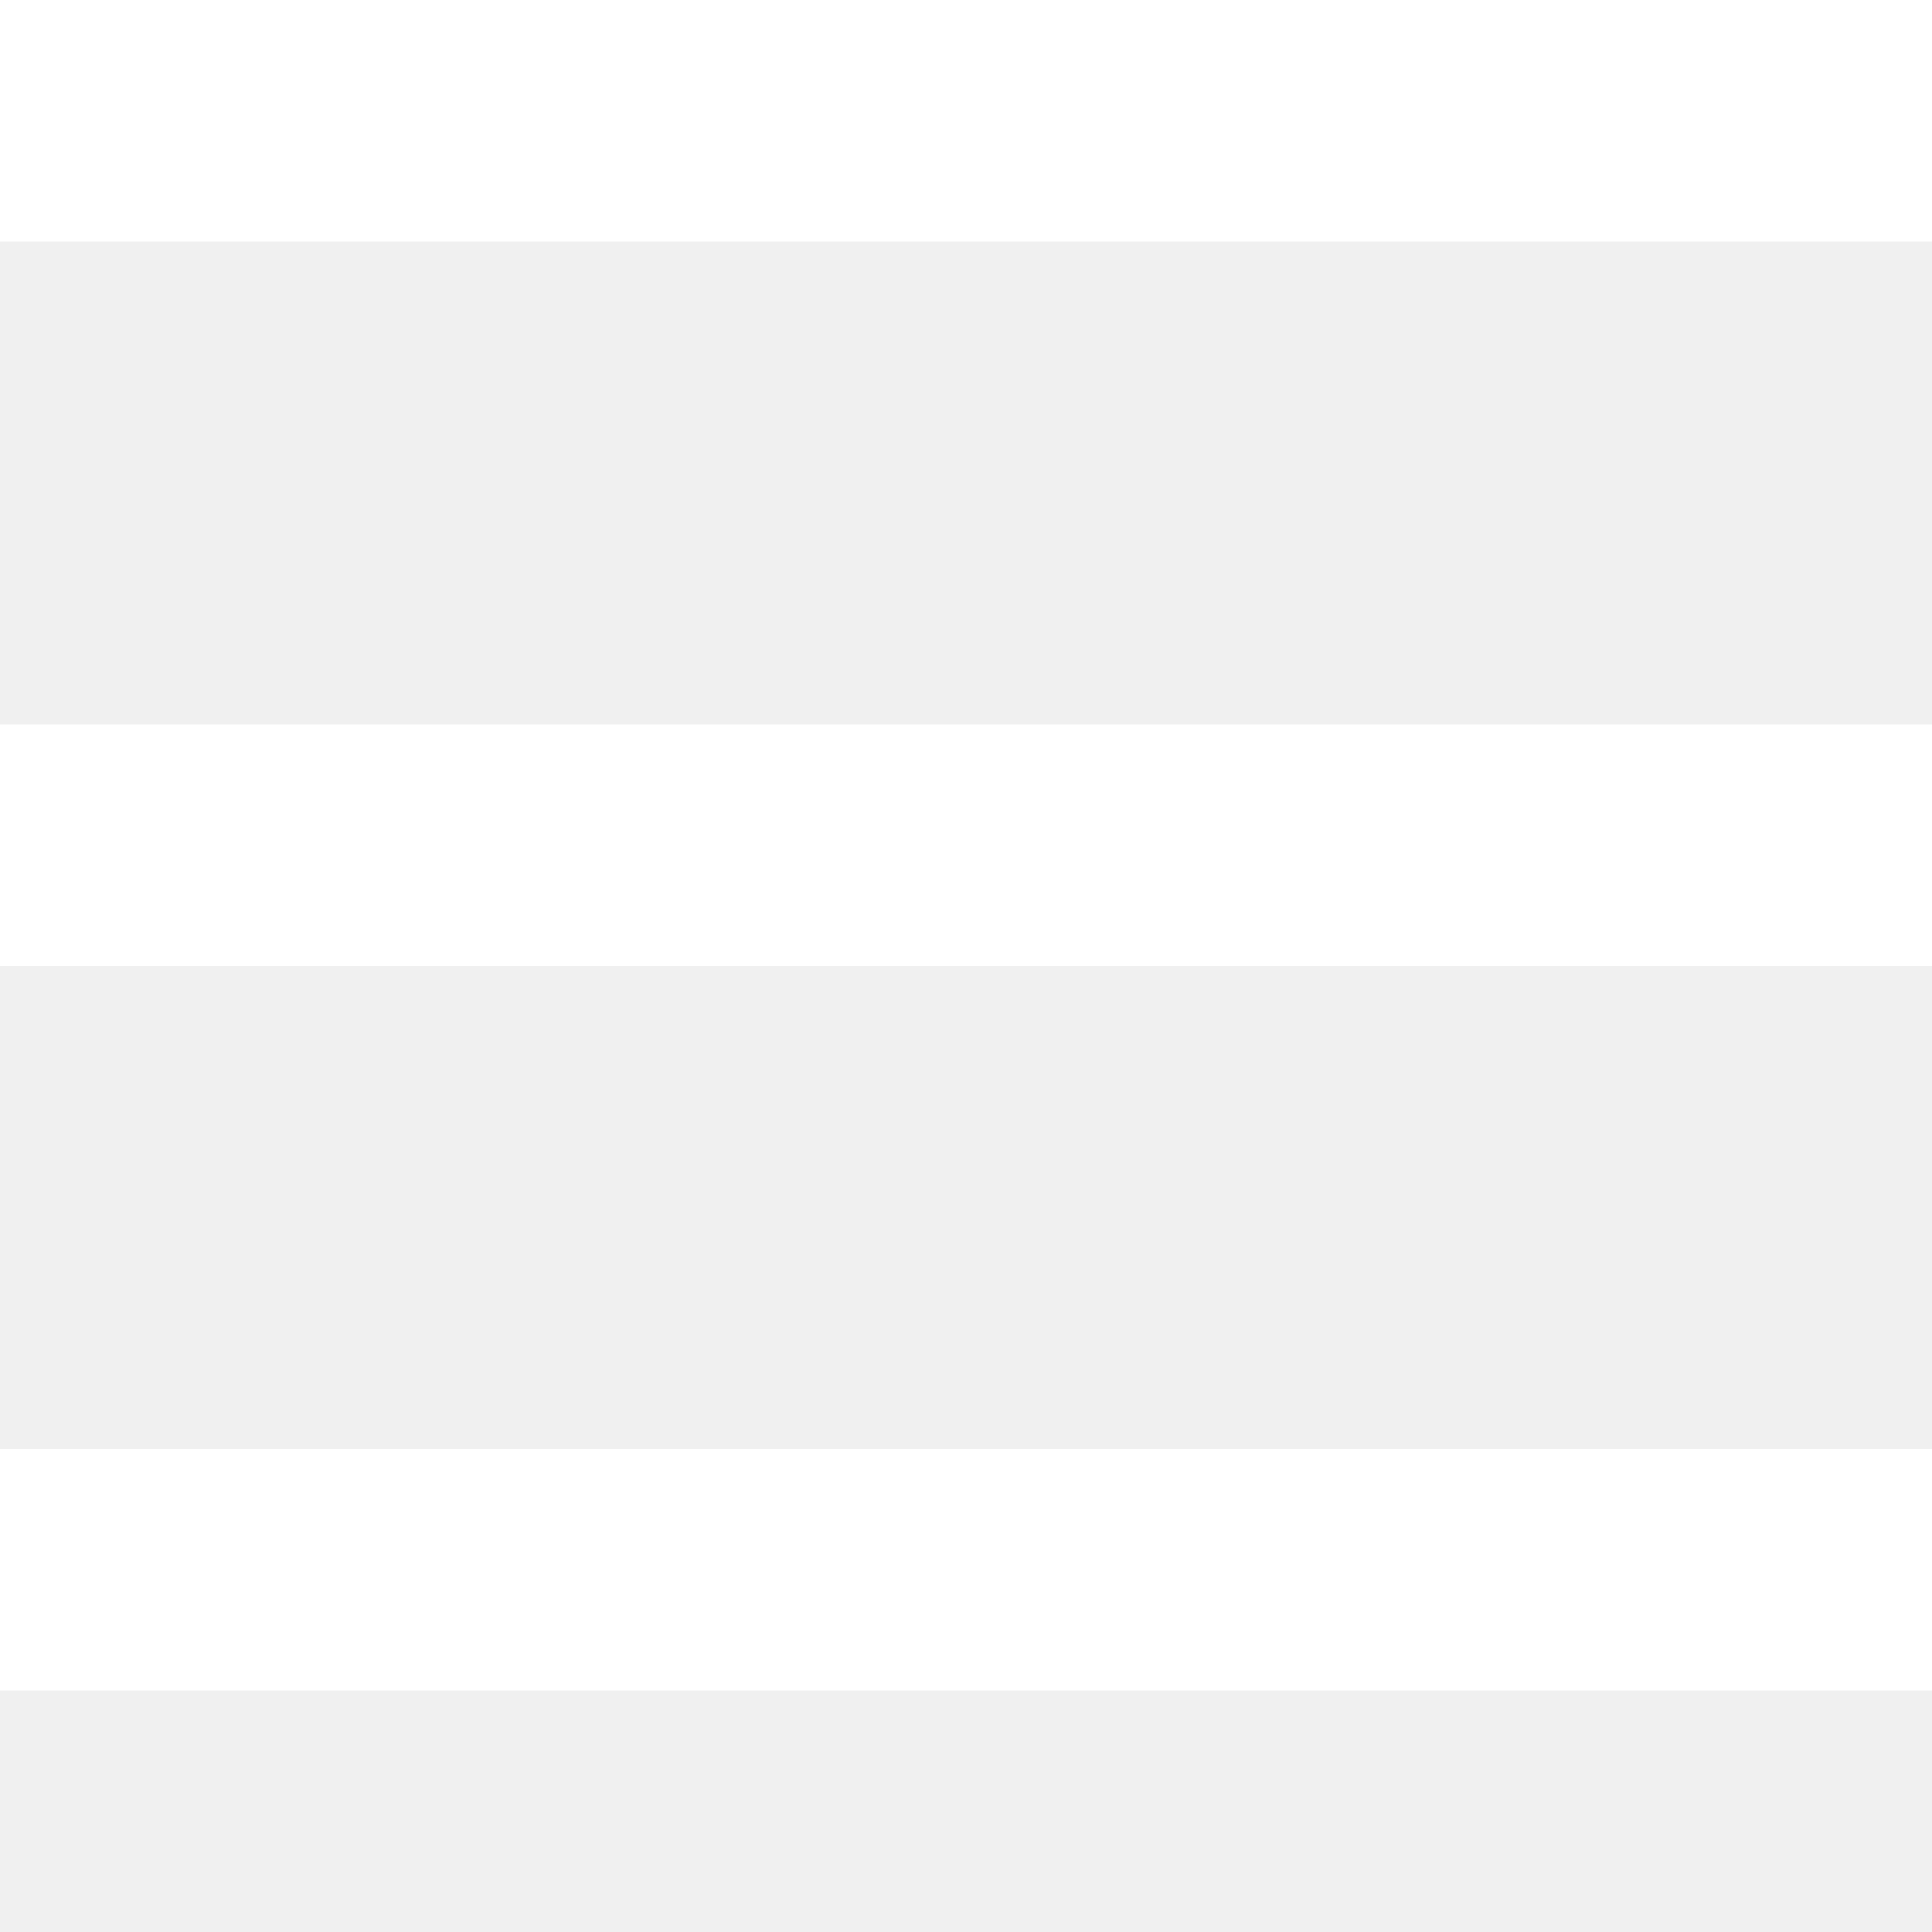
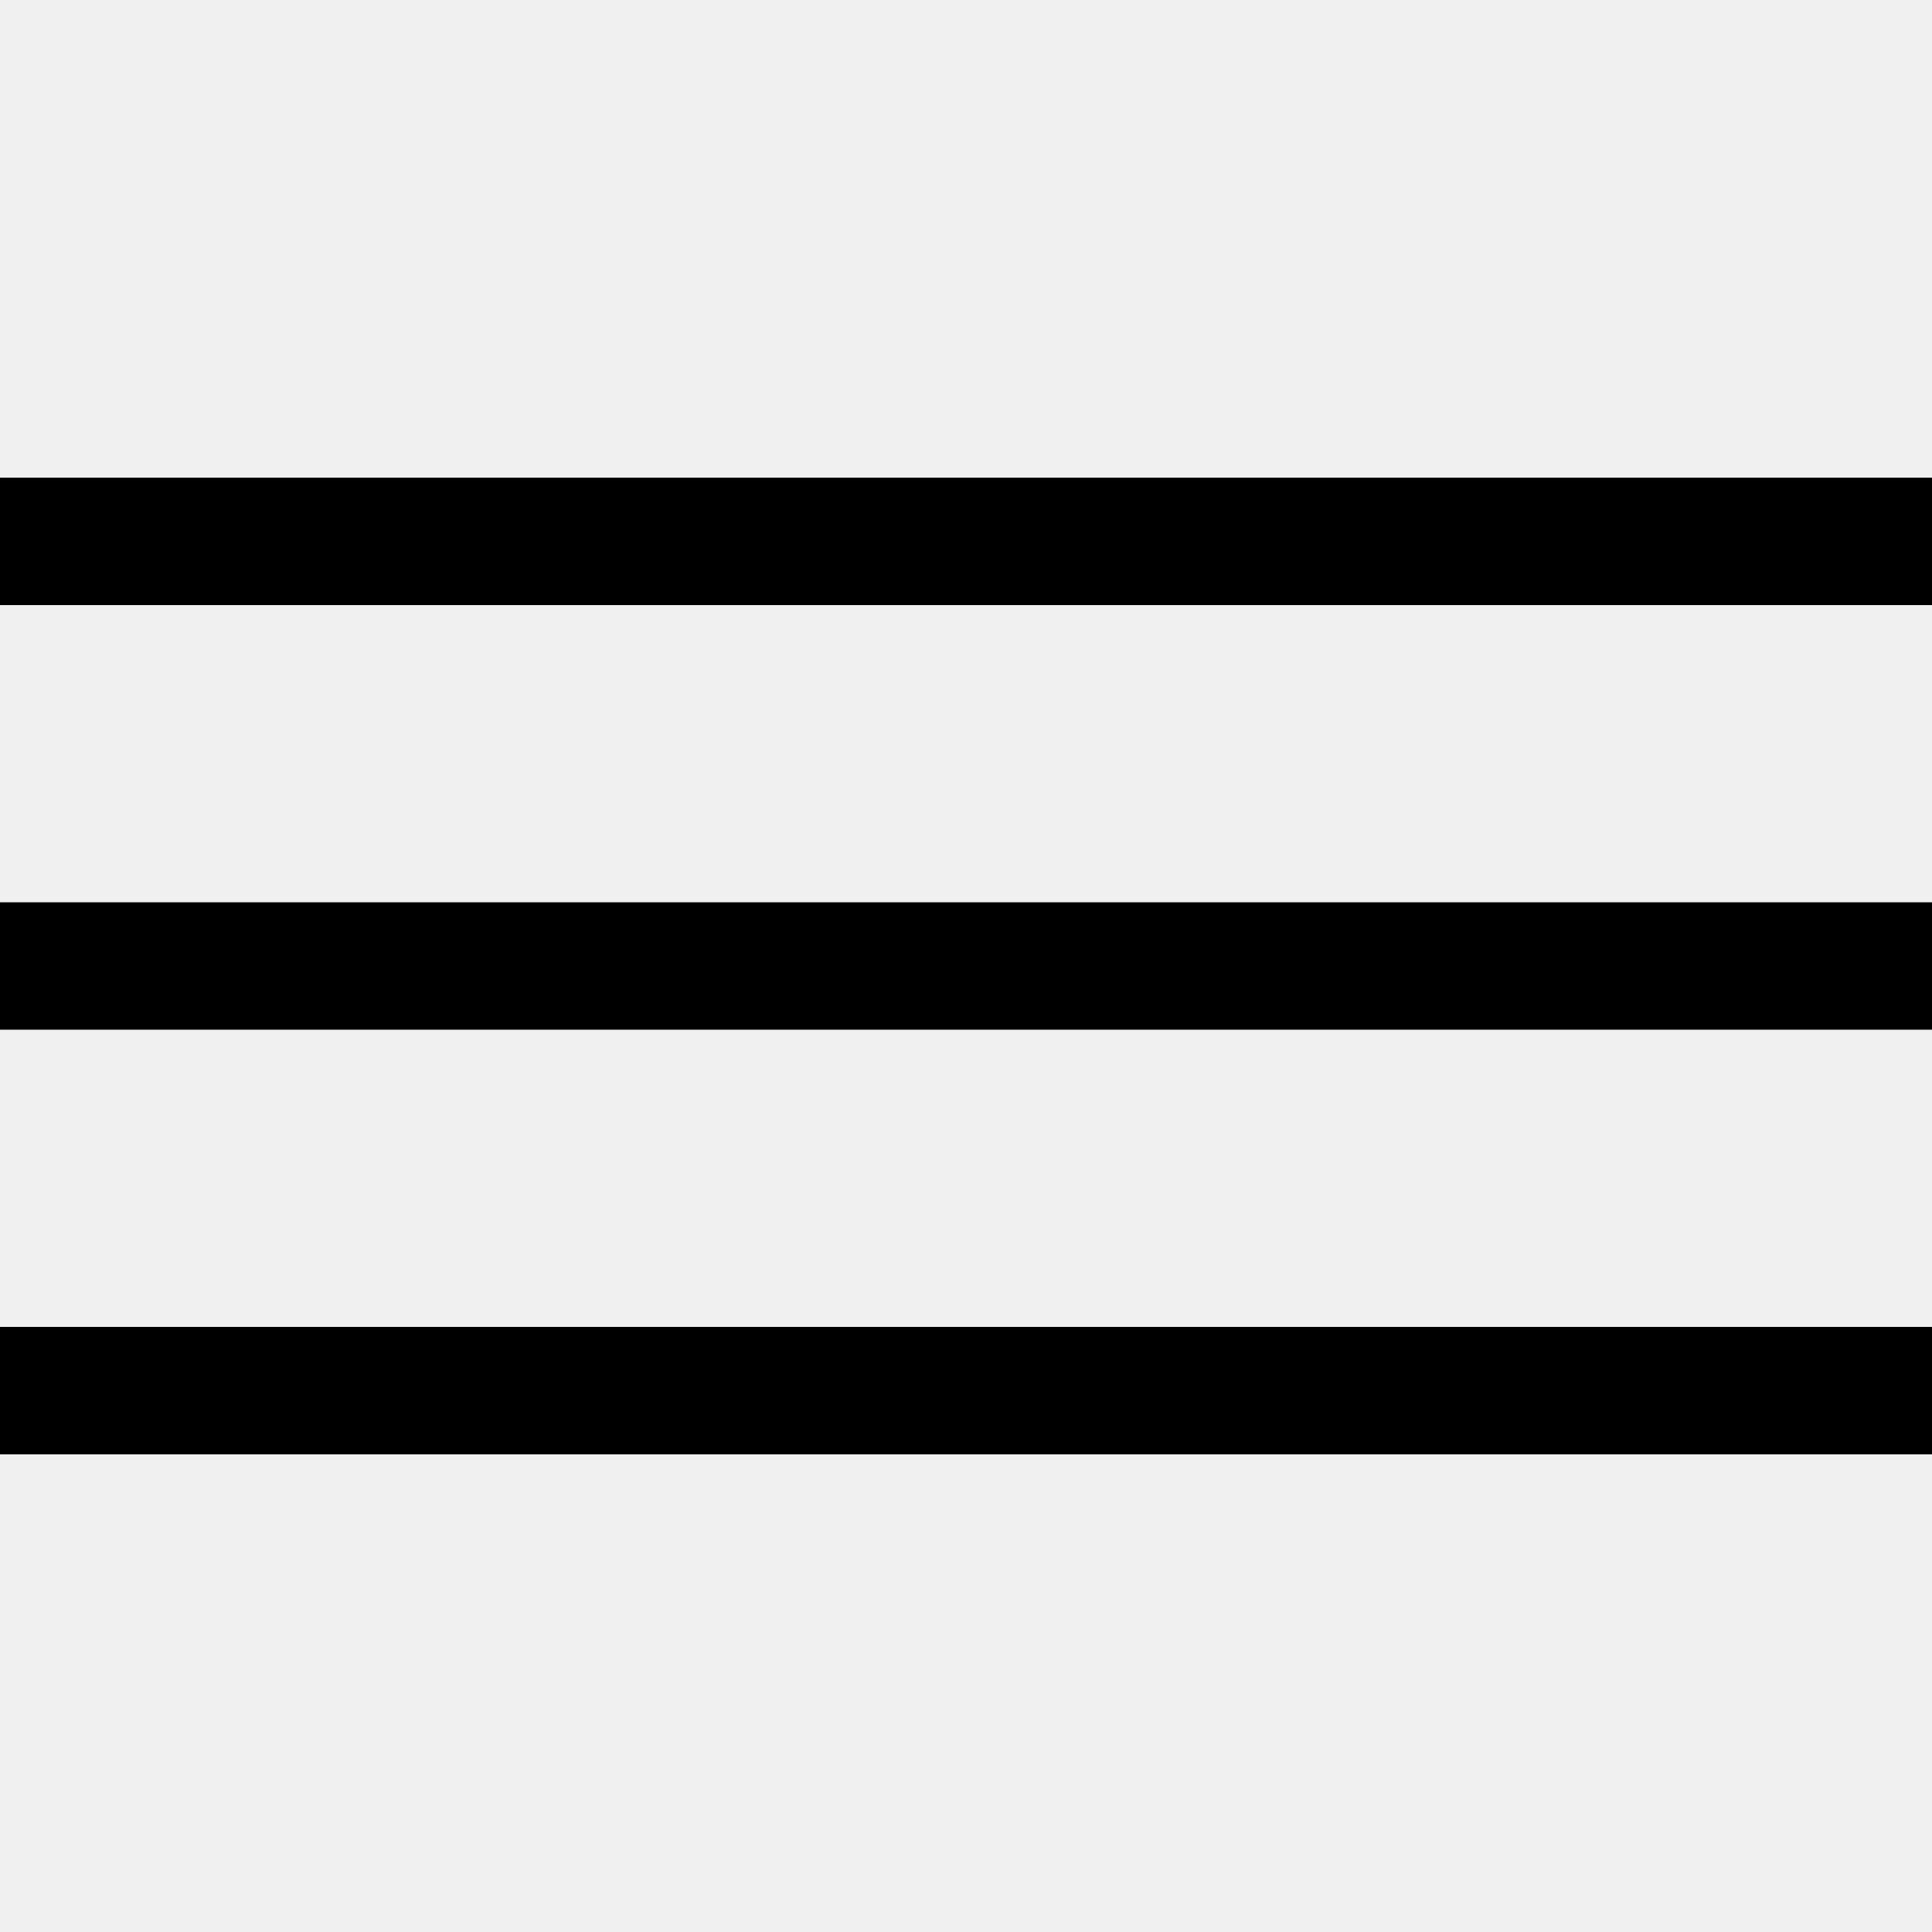
- <svg xmlns="http://www.w3.org/2000/svg" width="16px" height="16px" viewBox="0 0 16 16" zoomAndPan="disable" preserveAspectRatio="none">
-   <style type="text/css"> line { stroke: #ffffff; stroke-width: 2; } </style>
-   <line x1="0" y1="1" x2="16" y2="1" />
-   <line x1="0" y1="7" x2="16" y2="7" />
-   <line x1="0" y1="13" x2="16" y2="13" />
+ <svg xmlns="http://www.w3.org/2000/svg" fill="#000000" version="1.1" id="Layer_1" viewBox="0 0 455 455" xml:space="preserve">
+   <g>
+     <rect y="312.5" width="455" height="30" />
+     <rect y="212.5" width="455" height="30" />
+     <rect y="112.5" width="455" height="30" />
+   </g>
</svg>
